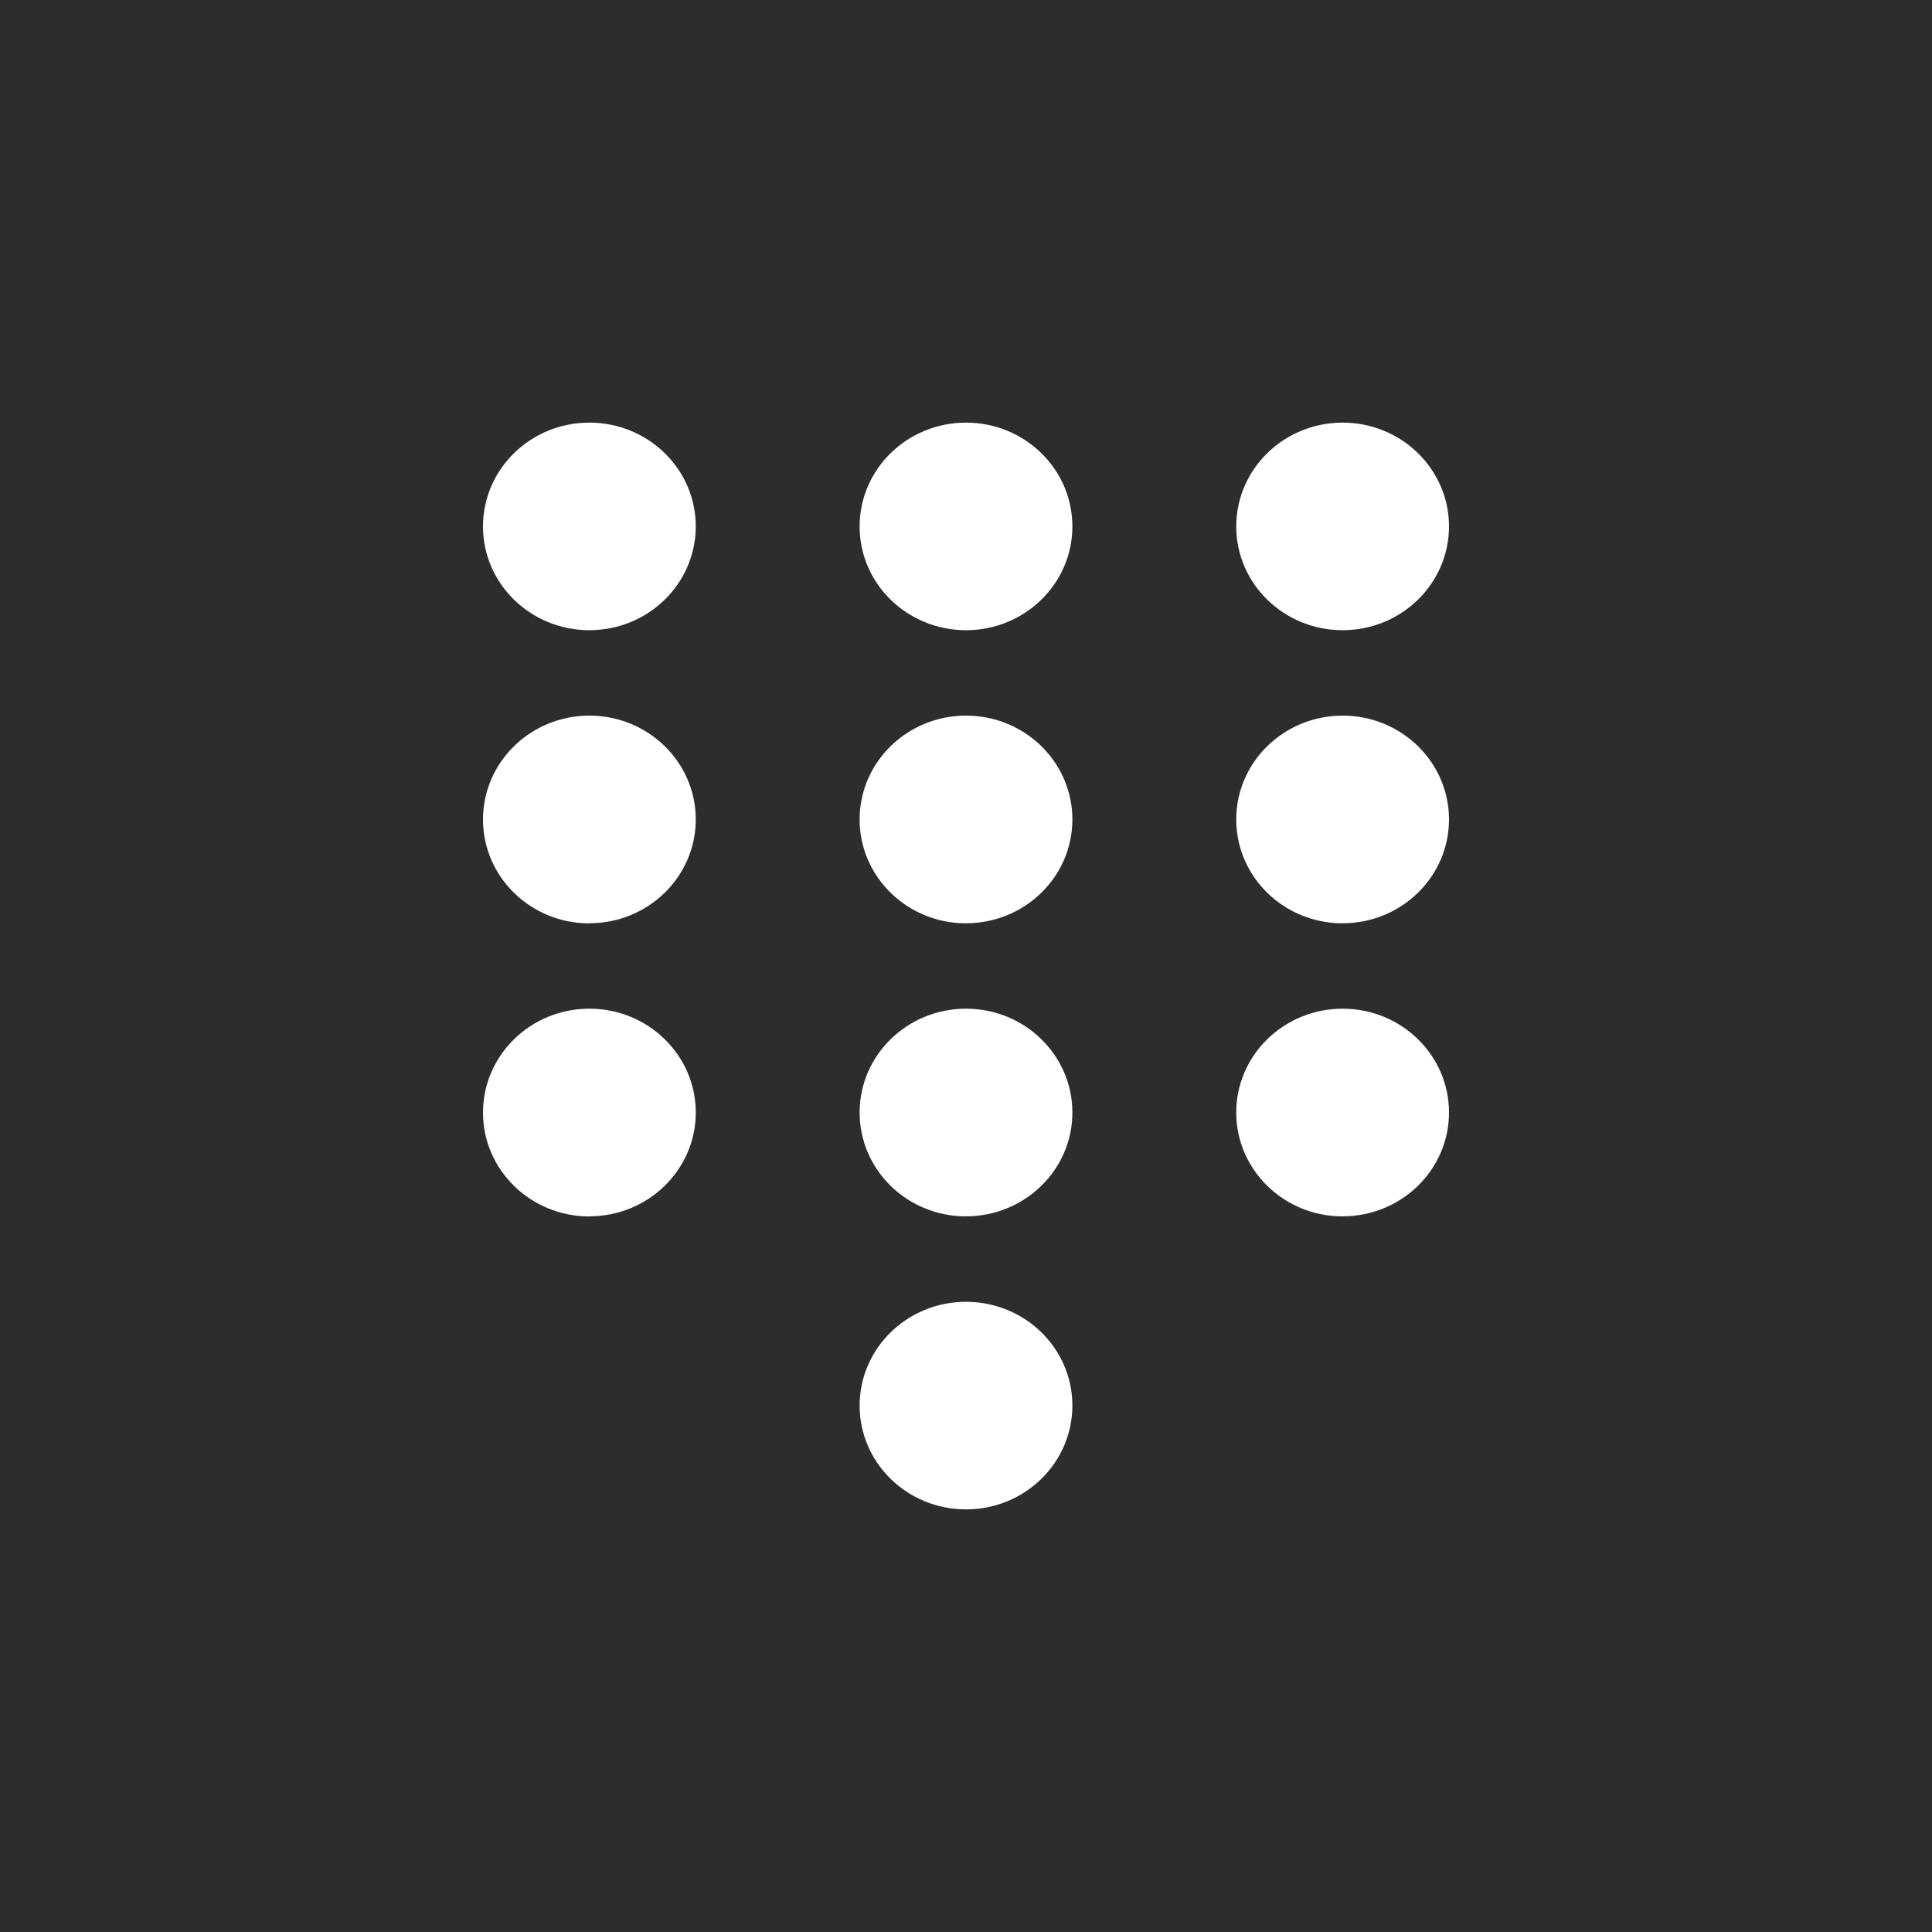
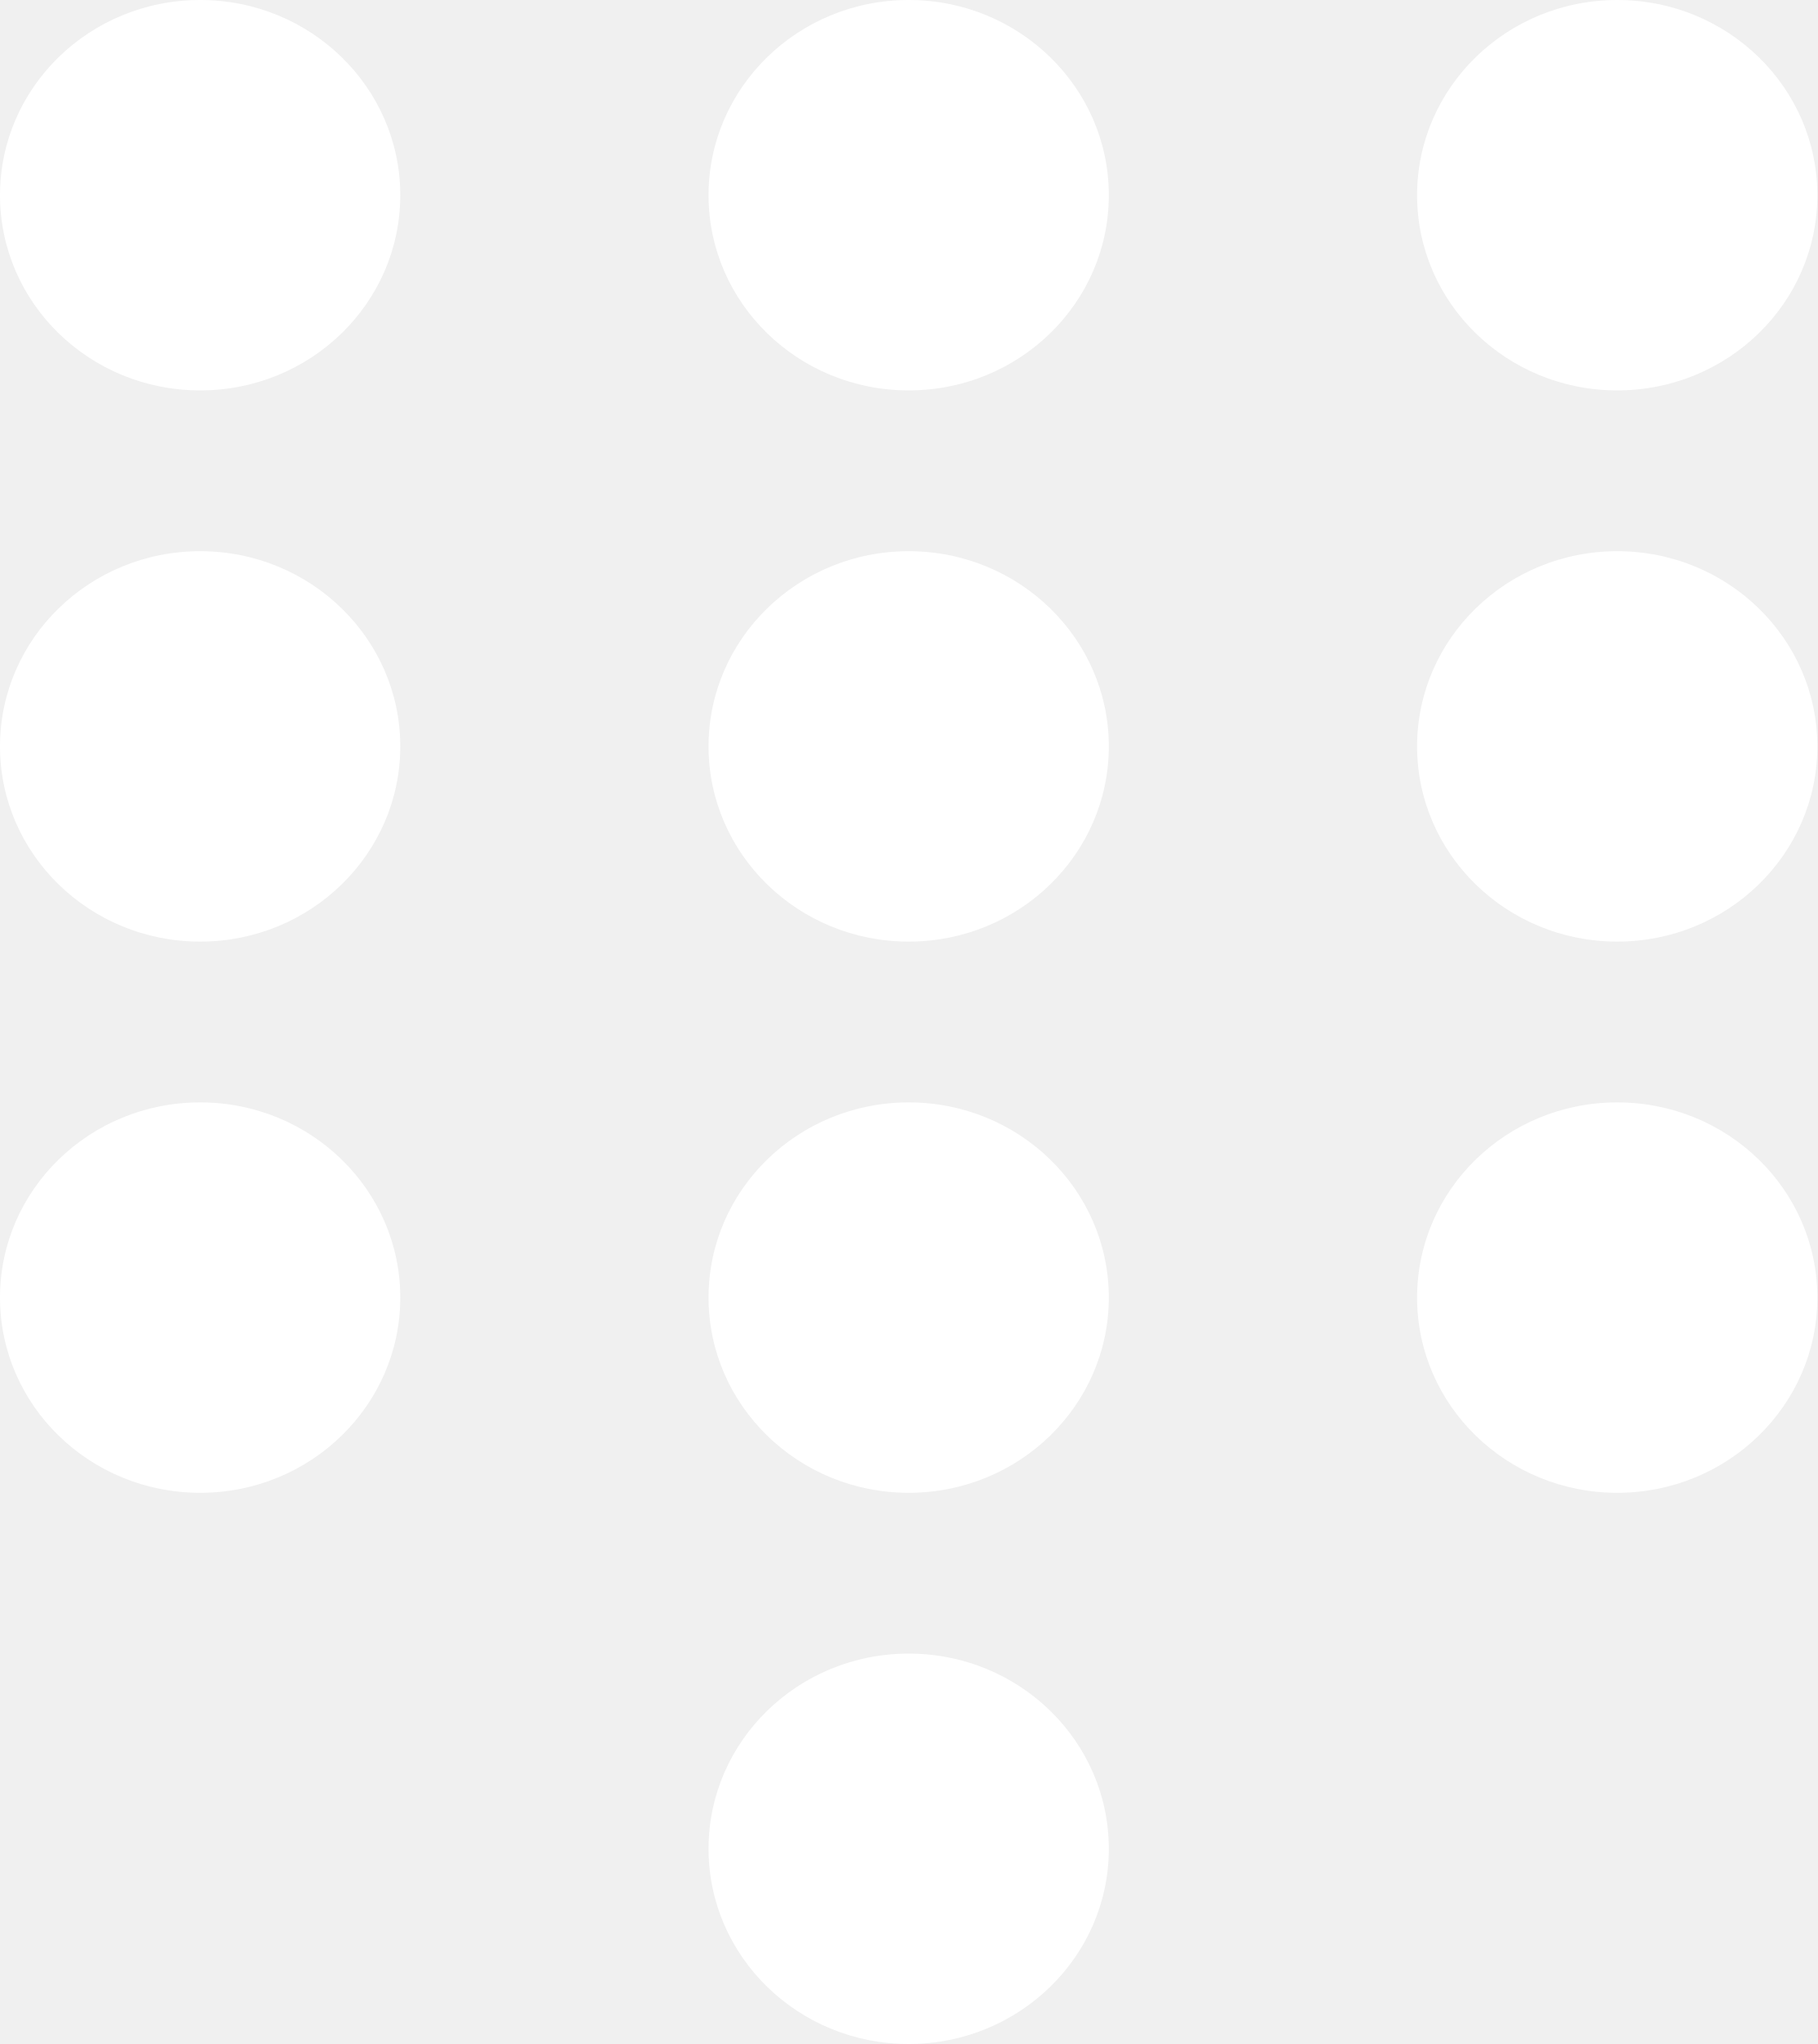
- <svg xmlns="http://www.w3.org/2000/svg" width="32" height="32" viewBox="0 0 32 32">
-   <g fill="none" fill-rule="evenodd">
-     <path fill="#2D2D2D" d="M0 0H32V32H0z" />
-     <path fill="#FFF" fill-rule="nonzero" d="M9.762 10.438c.973 0 1.762-.77 1.762-1.719 0-.95-.789-1.719-1.762-1.719S8 7.77 8 8.72c0 .949.789 1.718 1.762 1.718zm6.238 0c.973 0 1.762-.77 1.762-1.719C17.762 7.77 16.973 7 16 7s-1.762.77-1.762 1.72c0 .949.789 1.718 1.762 1.718zm6.238 0c.973 0 1.762-.77 1.762-1.719C24 7.77 23.211 7 22.238 7s-1.762.77-1.762 1.72c0 .949.789 1.718 1.762 1.718zM9.762 15.292c.973 0 1.762-.77 1.762-1.719 0-.95-.789-1.72-1.762-1.72S8 12.624 8 13.574s.789 1.72 1.762 1.72zm6.238 0c.973 0 1.762-.77 1.762-1.719 0-.95-.789-1.72-1.762-1.72s-1.762.77-1.762 1.72.789 1.72 1.762 1.72zm6.238 0c.973 0 1.762-.77 1.762-1.719 0-.95-.789-1.72-1.762-1.72s-1.762.77-1.762 1.72.789 1.72 1.762 1.72zM9.762 20.146c.973 0 1.762-.77 1.762-1.719 0-.95-.789-1.72-1.762-1.72S8 17.478 8 18.428s.789 1.72 1.762 1.72zM16 25c.973 0 1.762-.77 1.762-1.72 0-.949-.789-1.718-1.762-1.718s-1.762.77-1.762 1.719c0 .95.789 1.719 1.762 1.719zm0-4.854c.973 0 1.762-.77 1.762-1.719 0-.95-.789-1.72-1.762-1.72s-1.762.77-1.762 1.72.789 1.72 1.762 1.72zm6.238 0c.973 0 1.762-.77 1.762-1.719 0-.95-.789-1.72-1.762-1.72s-1.762.77-1.762 1.72.789 1.72 1.762 1.72z" />
-   </g>
+ <svg xmlns="http://www.w3.org/2000/svg" width="16" height="18" viewBox="0 0 16 18" fill="none">
+   <path fill-rule="evenodd" clip-rule="evenodd" d="M1.762 3.438C2.735 3.438 3.524 2.669 3.524 1.719C3.524 0.77 2.735 0 1.762 0C0.789 0 0 0.77 0 1.719C0 2.669 0.789 3.438 1.762 3.438ZM8 3.438C8.973 3.438 9.762 2.669 9.762 1.719C9.762 0.77 8.973 0 8 0C7.027 0 6.238 0.77 6.238 1.719C6.238 2.669 7.027 3.438 8 3.438ZM16 1.719C16 2.669 15.211 3.438 14.238 3.438C13.265 3.438 12.476 2.669 12.476 1.719C12.476 0.77 13.265 0 14.238 0C15.211 0 16 0.77 16 1.719ZM1.762 8.292C2.735 8.292 3.524 7.522 3.524 6.573C3.524 5.624 2.735 4.854 1.762 4.854C0.789 4.854 0 5.624 0 6.573C0 7.522 0.789 8.292 1.762 8.292ZM9.762 6.573C9.762 7.522 8.973 8.292 8 8.292C7.027 8.292 6.238 7.522 6.238 6.573C6.238 5.624 7.027 4.854 8 4.854C8.973 4.854 9.762 5.624 9.762 6.573ZM14.238 8.292C15.211 8.292 16 7.522 16 6.573C16 5.624 15.211 4.854 14.238 4.854C13.265 4.854 12.476 5.624 12.476 6.573C12.476 7.522 13.265 8.292 14.238 8.292ZM3.524 11.427C3.524 12.376 2.735 13.146 1.762 13.146C0.789 13.146 0 12.376 0 11.427C0 10.477 0.789 9.708 1.762 9.708C2.735 9.708 3.524 10.477 3.524 11.427ZM8 18C8.973 18 9.762 17.23 9.762 16.281C9.762 15.332 8.973 14.562 8 14.562C7.027 14.562 6.238 15.332 6.238 16.281C6.238 17.23 7.027 18 8 18ZM9.762 11.427C9.762 12.376 8.973 13.146 8 13.146C7.027 13.146 6.238 12.376 6.238 11.427C6.238 10.477 7.027 9.708 8 9.708C8.973 9.708 9.762 10.477 9.762 11.427ZM14.238 13.146C15.211 13.146 16 12.376 16 11.427C16 10.477 15.211 9.708 14.238 9.708C13.265 9.708 12.476 10.477 12.476 11.427C12.476 12.376 13.265 13.146 14.238 13.146Z" fill="white" />
</svg>
